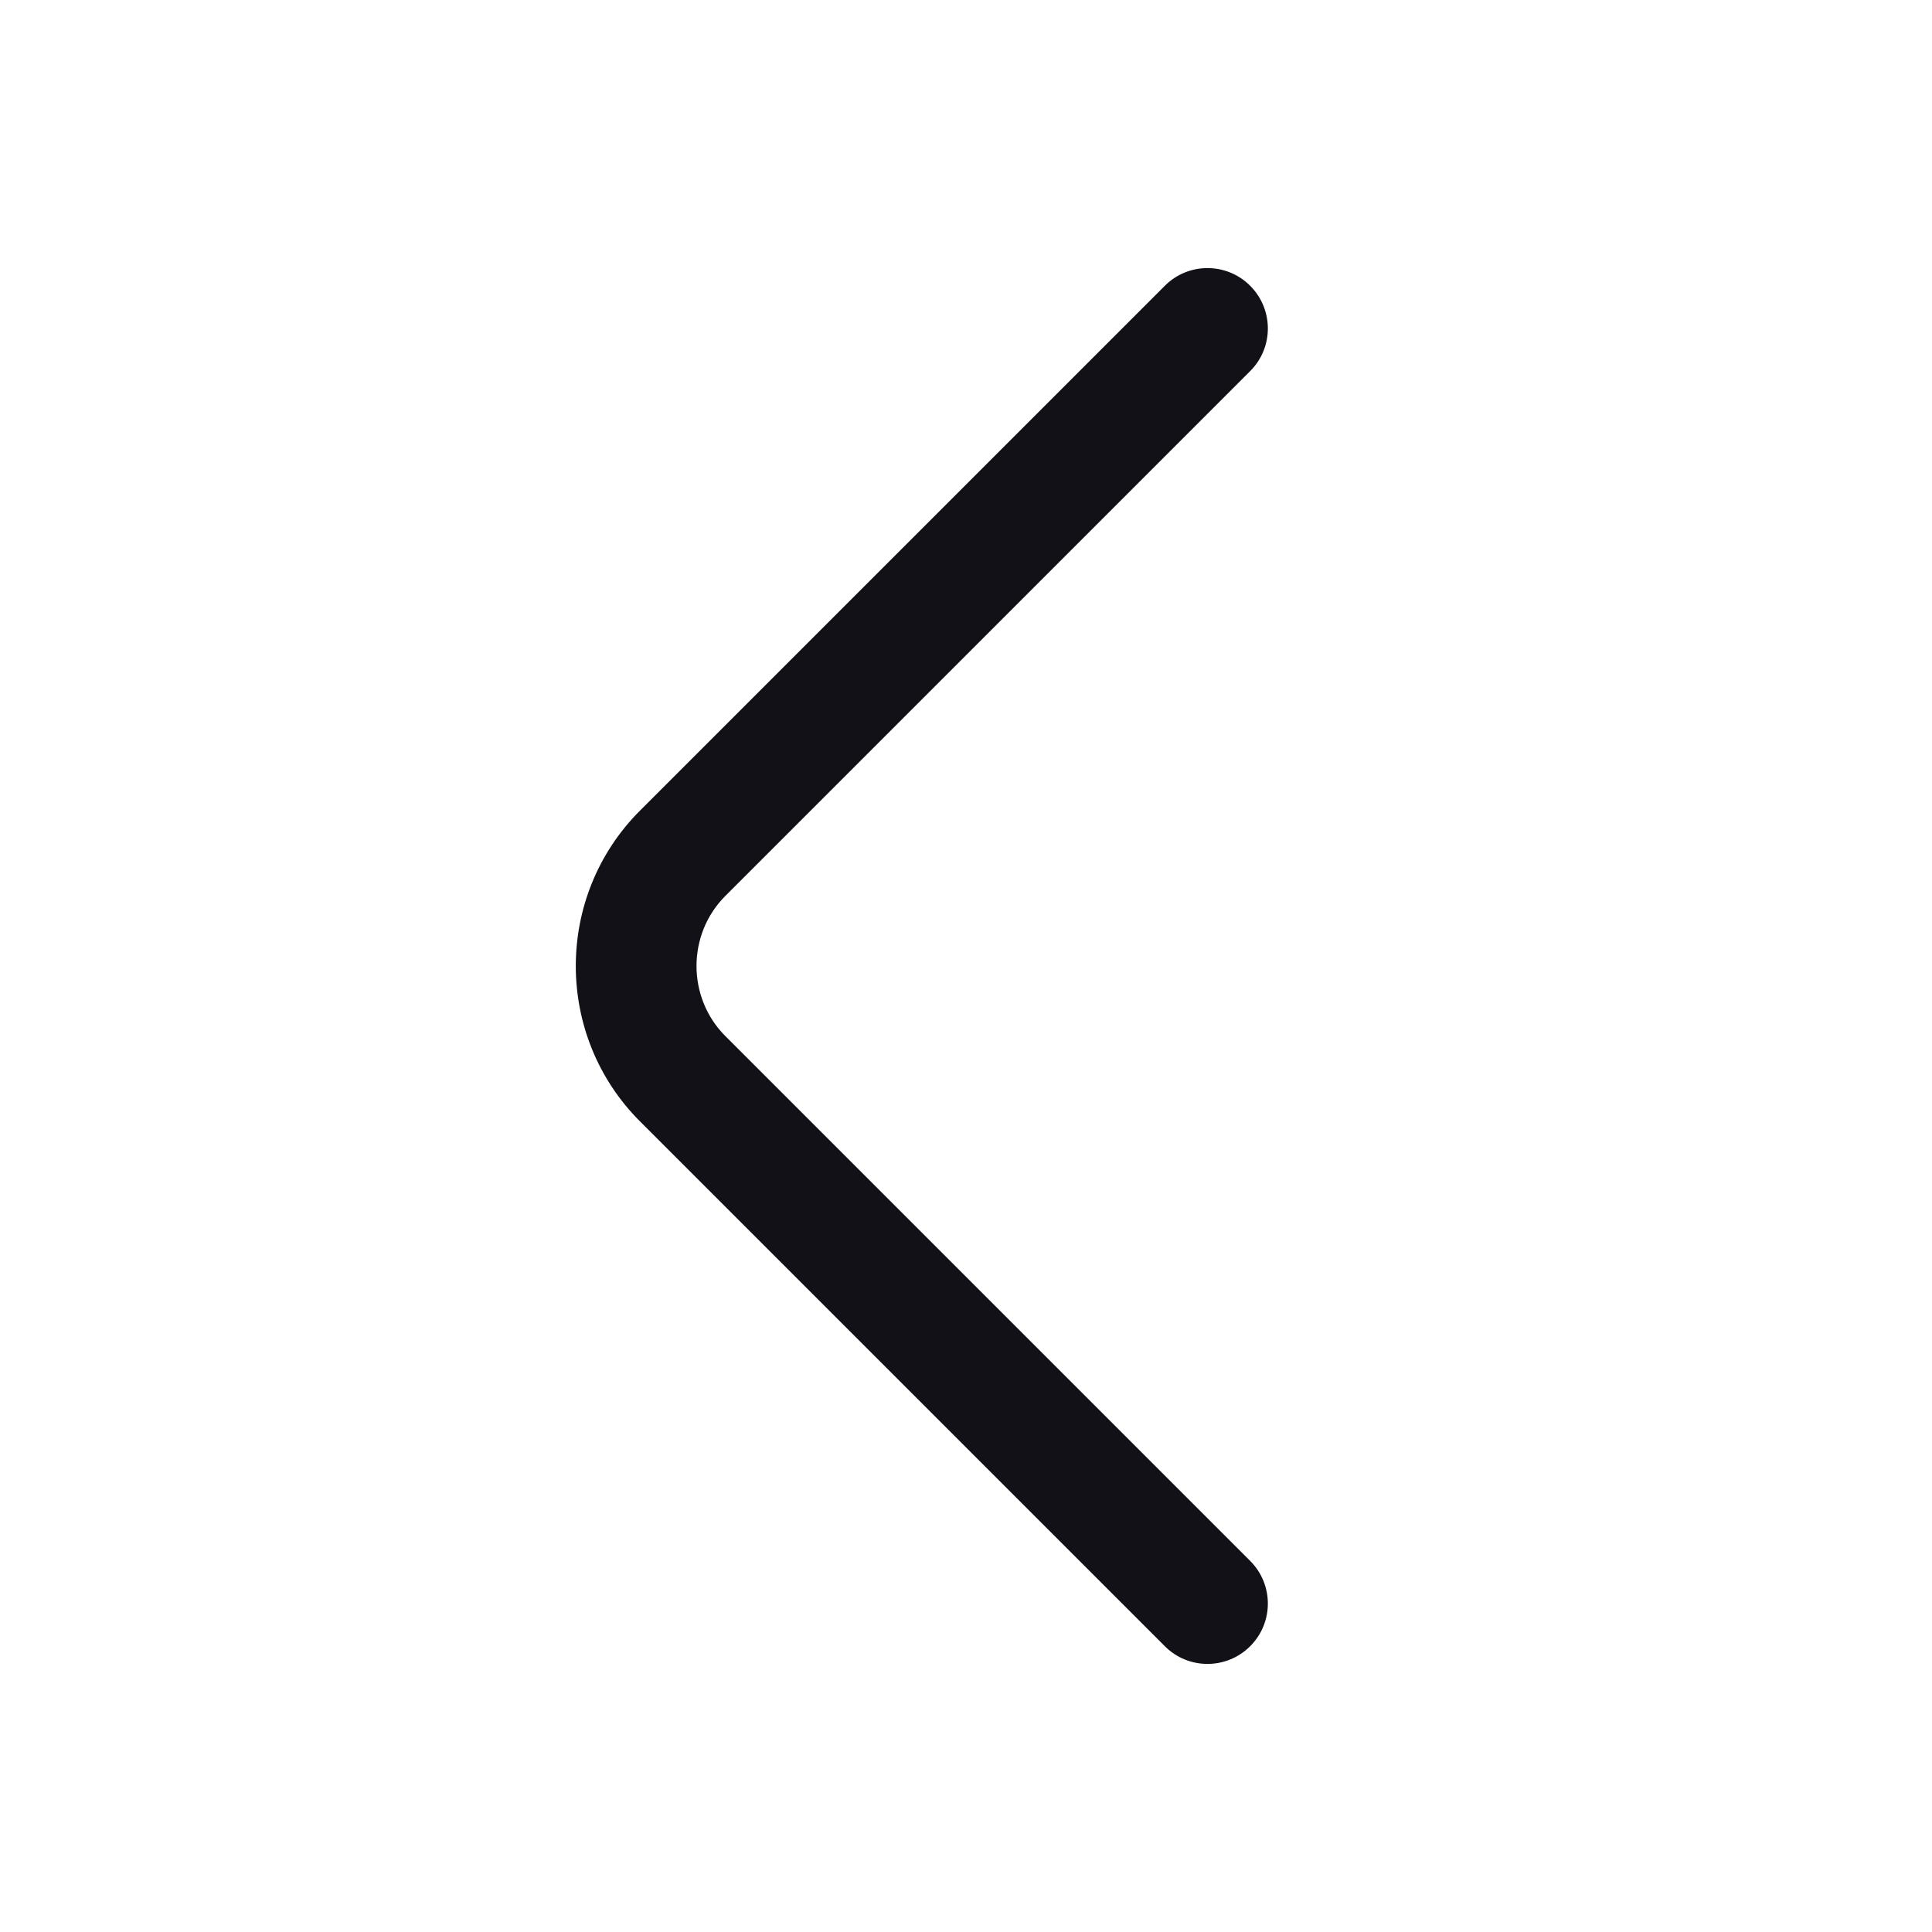
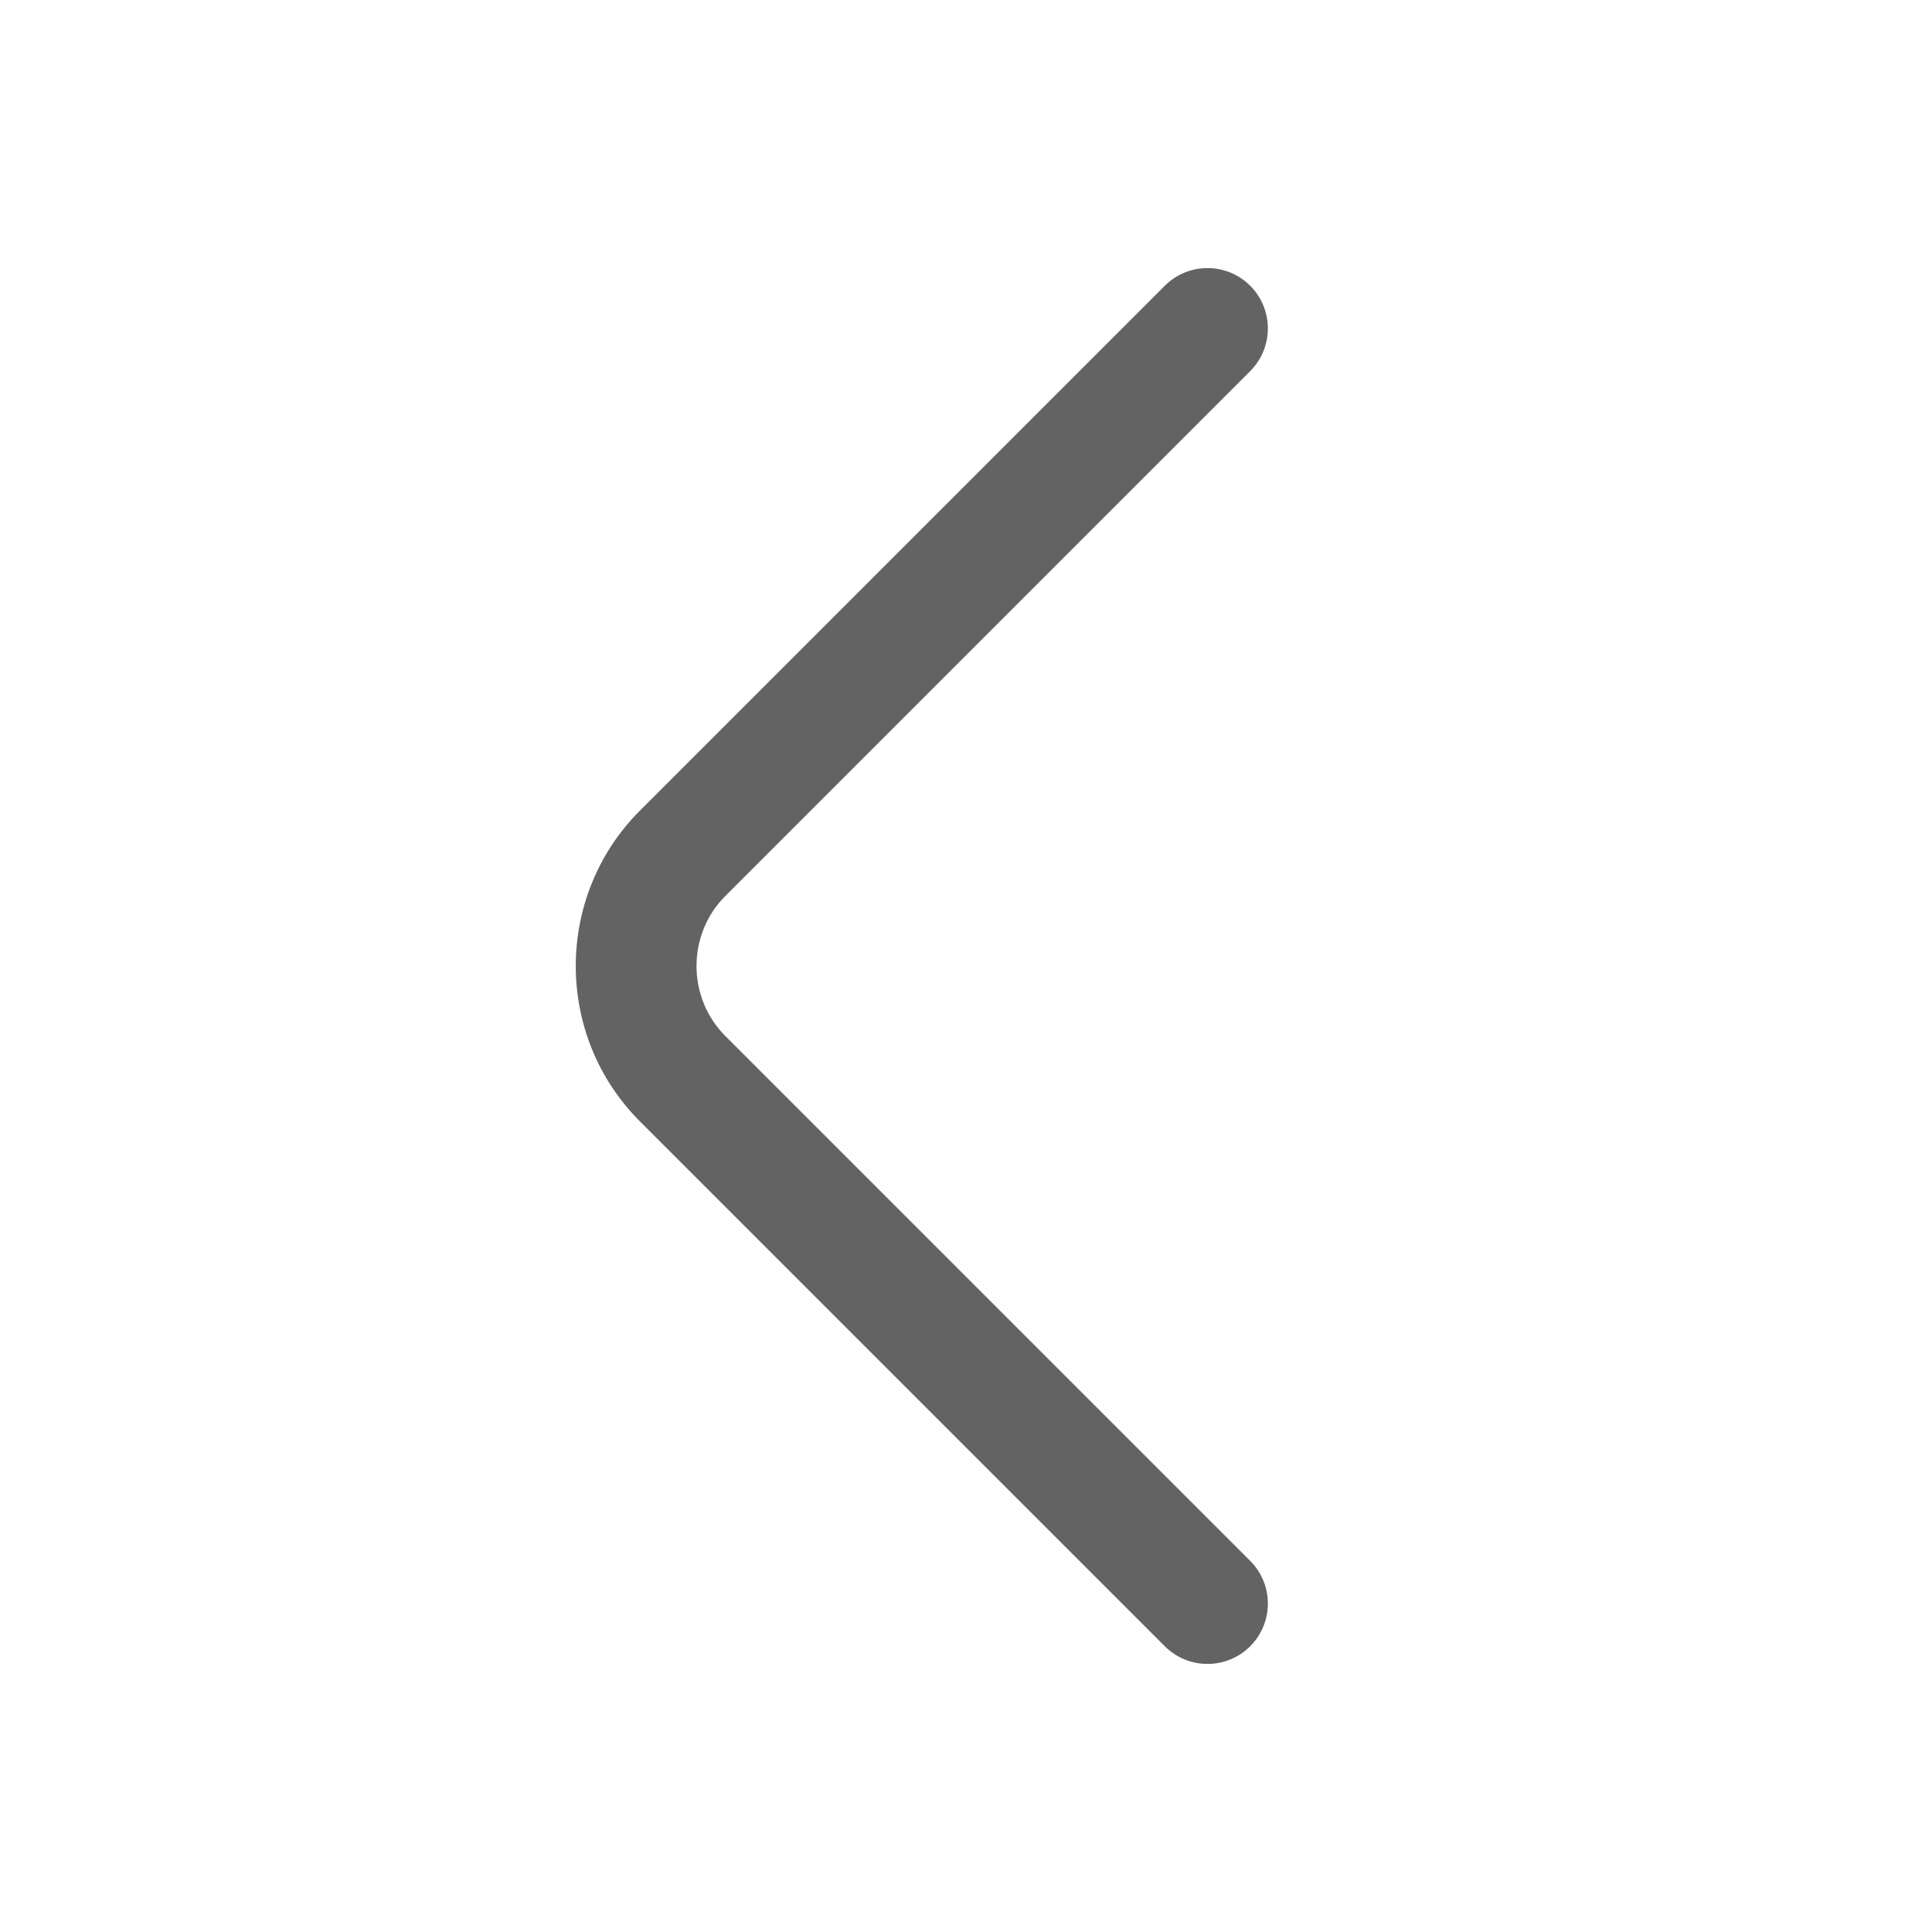
- <svg xmlns="http://www.w3.org/2000/svg" width="24" height="24" viewBox="0 0 24 24" fill="none">
-   <path fill-rule="evenodd" clip-rule="evenodd" d="M15.53 3.55C15.823 3.843 15.823 4.318 15.53 4.61L9.01 11.13C8.533 11.607 8.533 12.393 9.01 12.87L15.53 19.39C15.823 19.683 15.823 20.157 15.53 20.45C15.237 20.743 14.762 20.743 14.47 20.45L7.95 13.93C6.887 12.867 6.887 11.133 7.95 10.07L14.47 3.55C14.762 3.257 15.237 3.257 15.53 3.55Z" fill="#131118" />
+ <svg xmlns="http://www.w3.org/2000/svg" width="600" height="600" viewBox="0 0 600 600" fill="none">
+   <path fill-rule="evenodd" clip-rule="evenodd" d="M388.255 88.744C395.578 96.066 395.578 107.938 388.255 115.26L225.254 278.26C213.327 290.188 213.327 309.815 225.254 321.743L388.255 484.743C395.578 492.065 395.578 503.938 388.255 511.26C380.933 518.583 369.06 518.583 361.738 511.26L198.738 348.26C172.166 321.688 172.166 278.315 198.738 251.743L361.738 88.744C369.06 81.421 380.933 81.421 388.255 88.744Z" fill="#636363" />
</svg>
